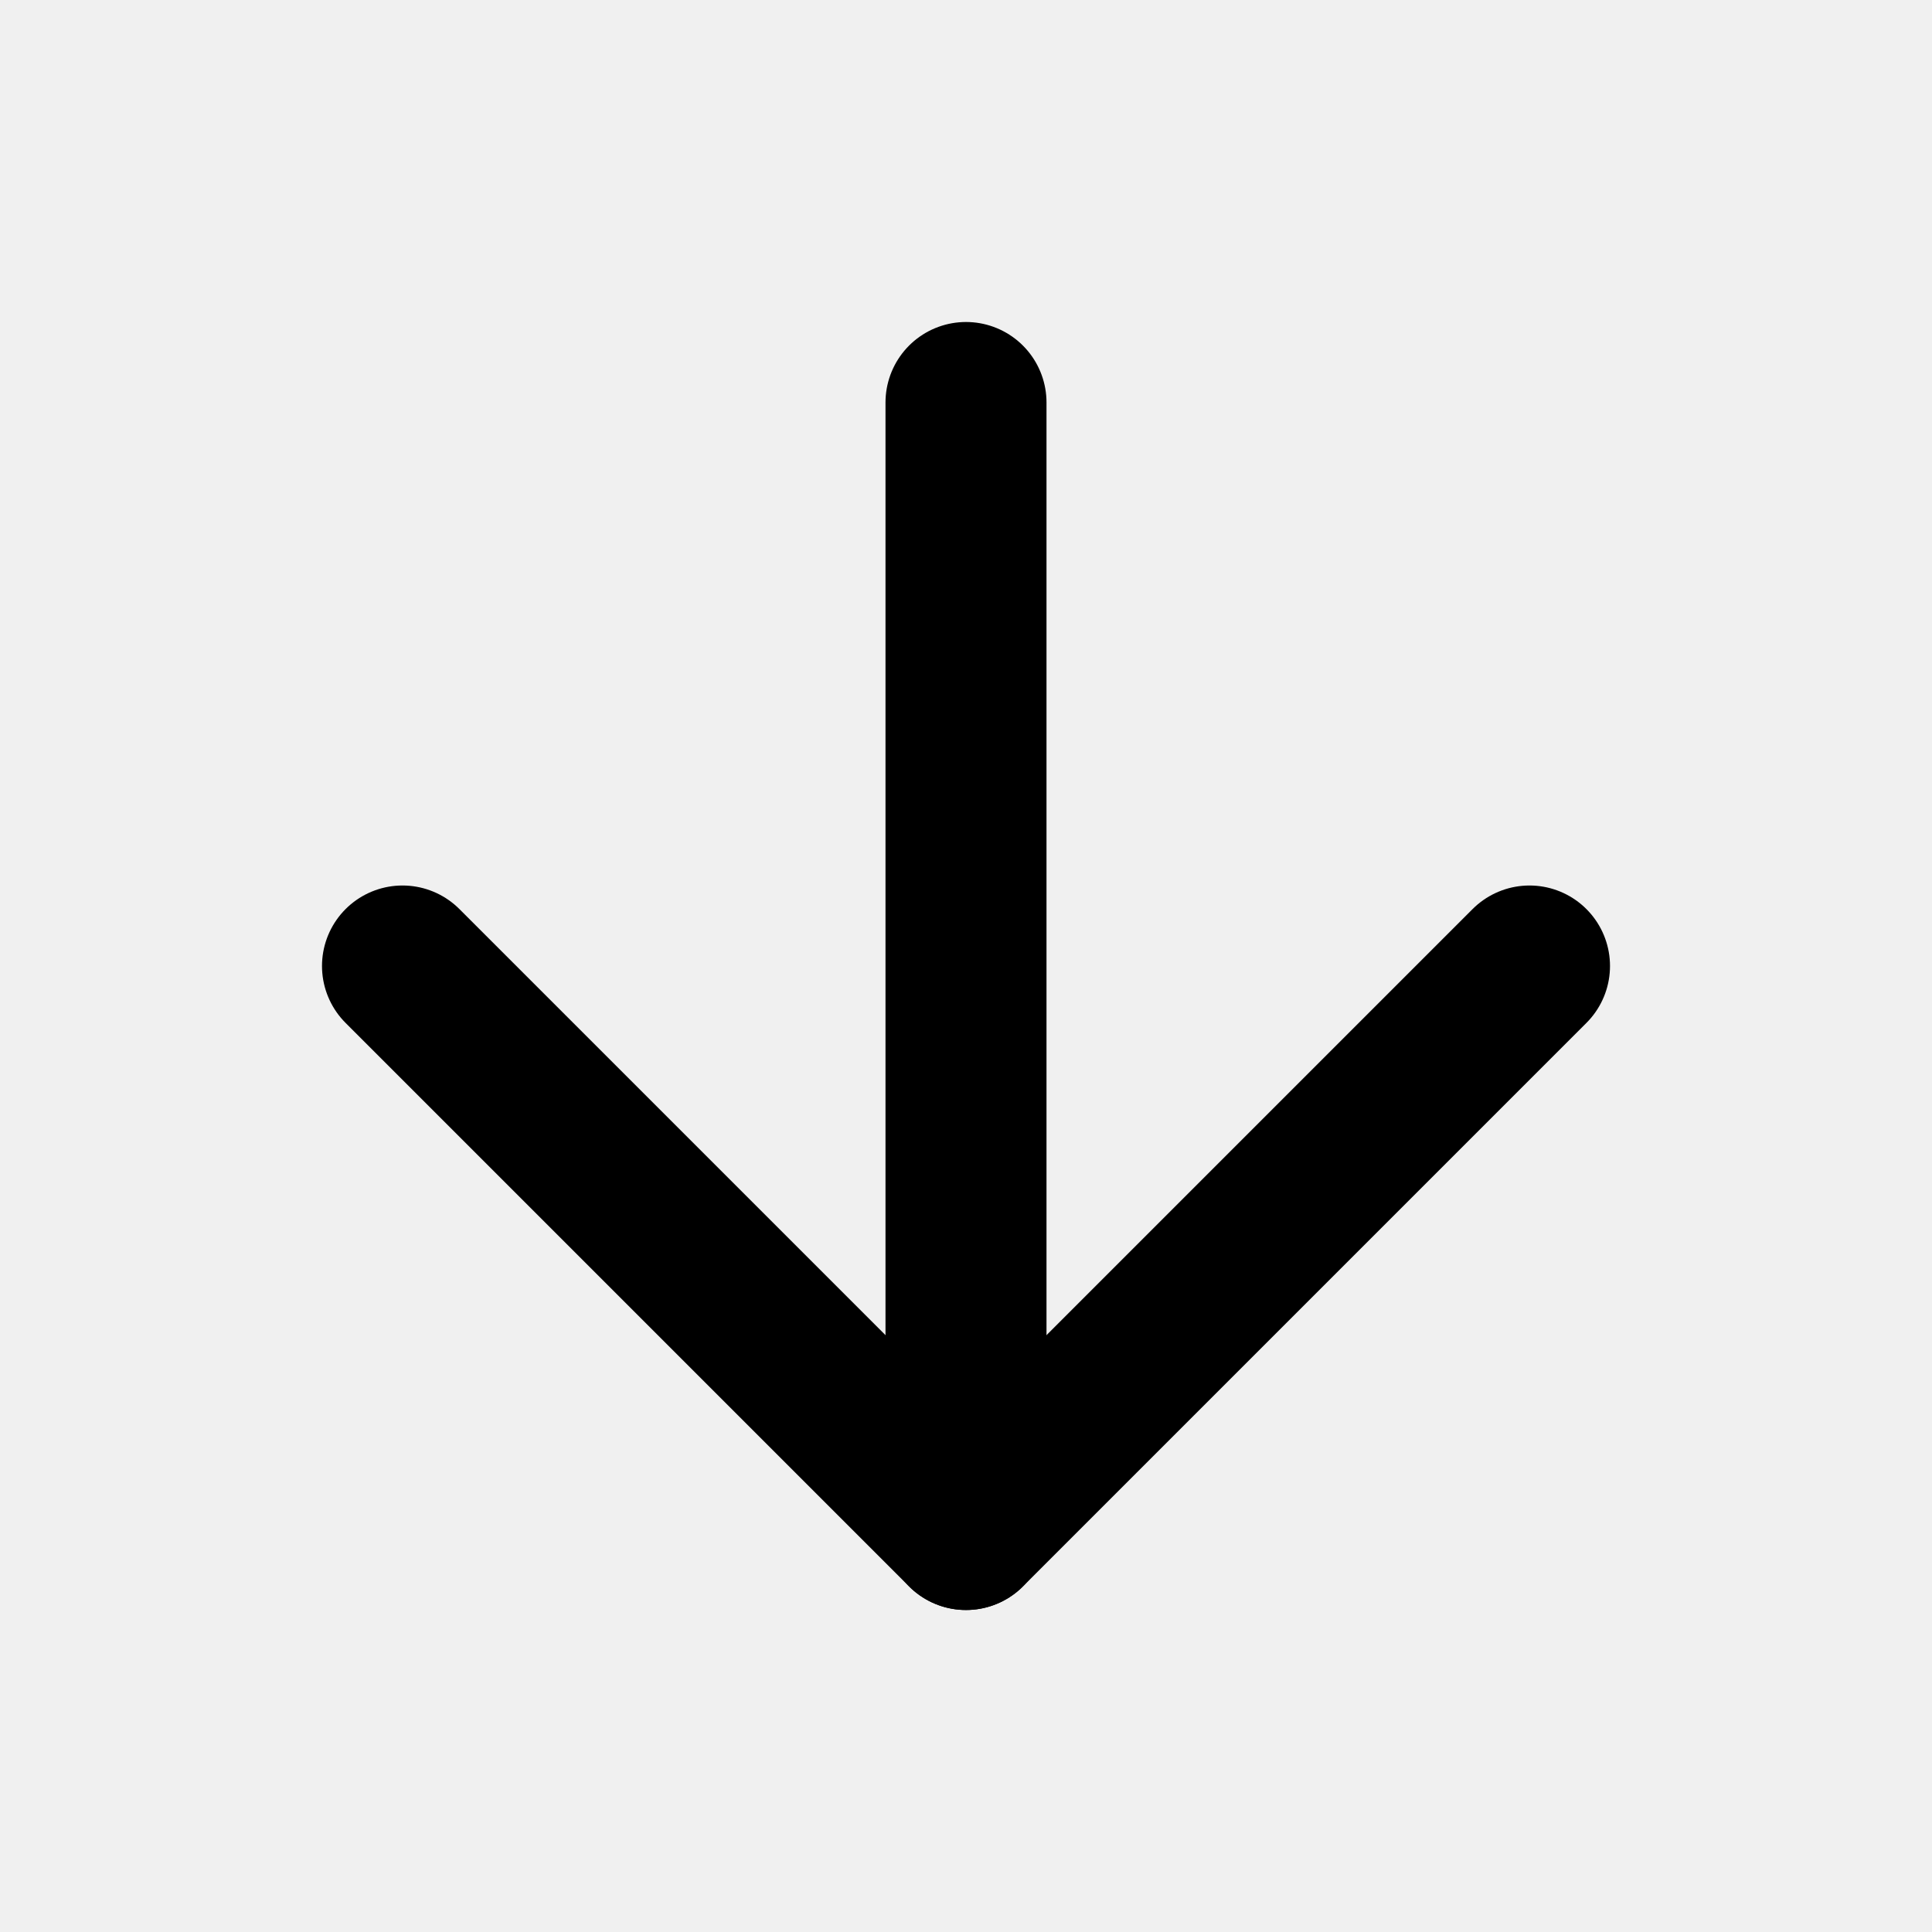
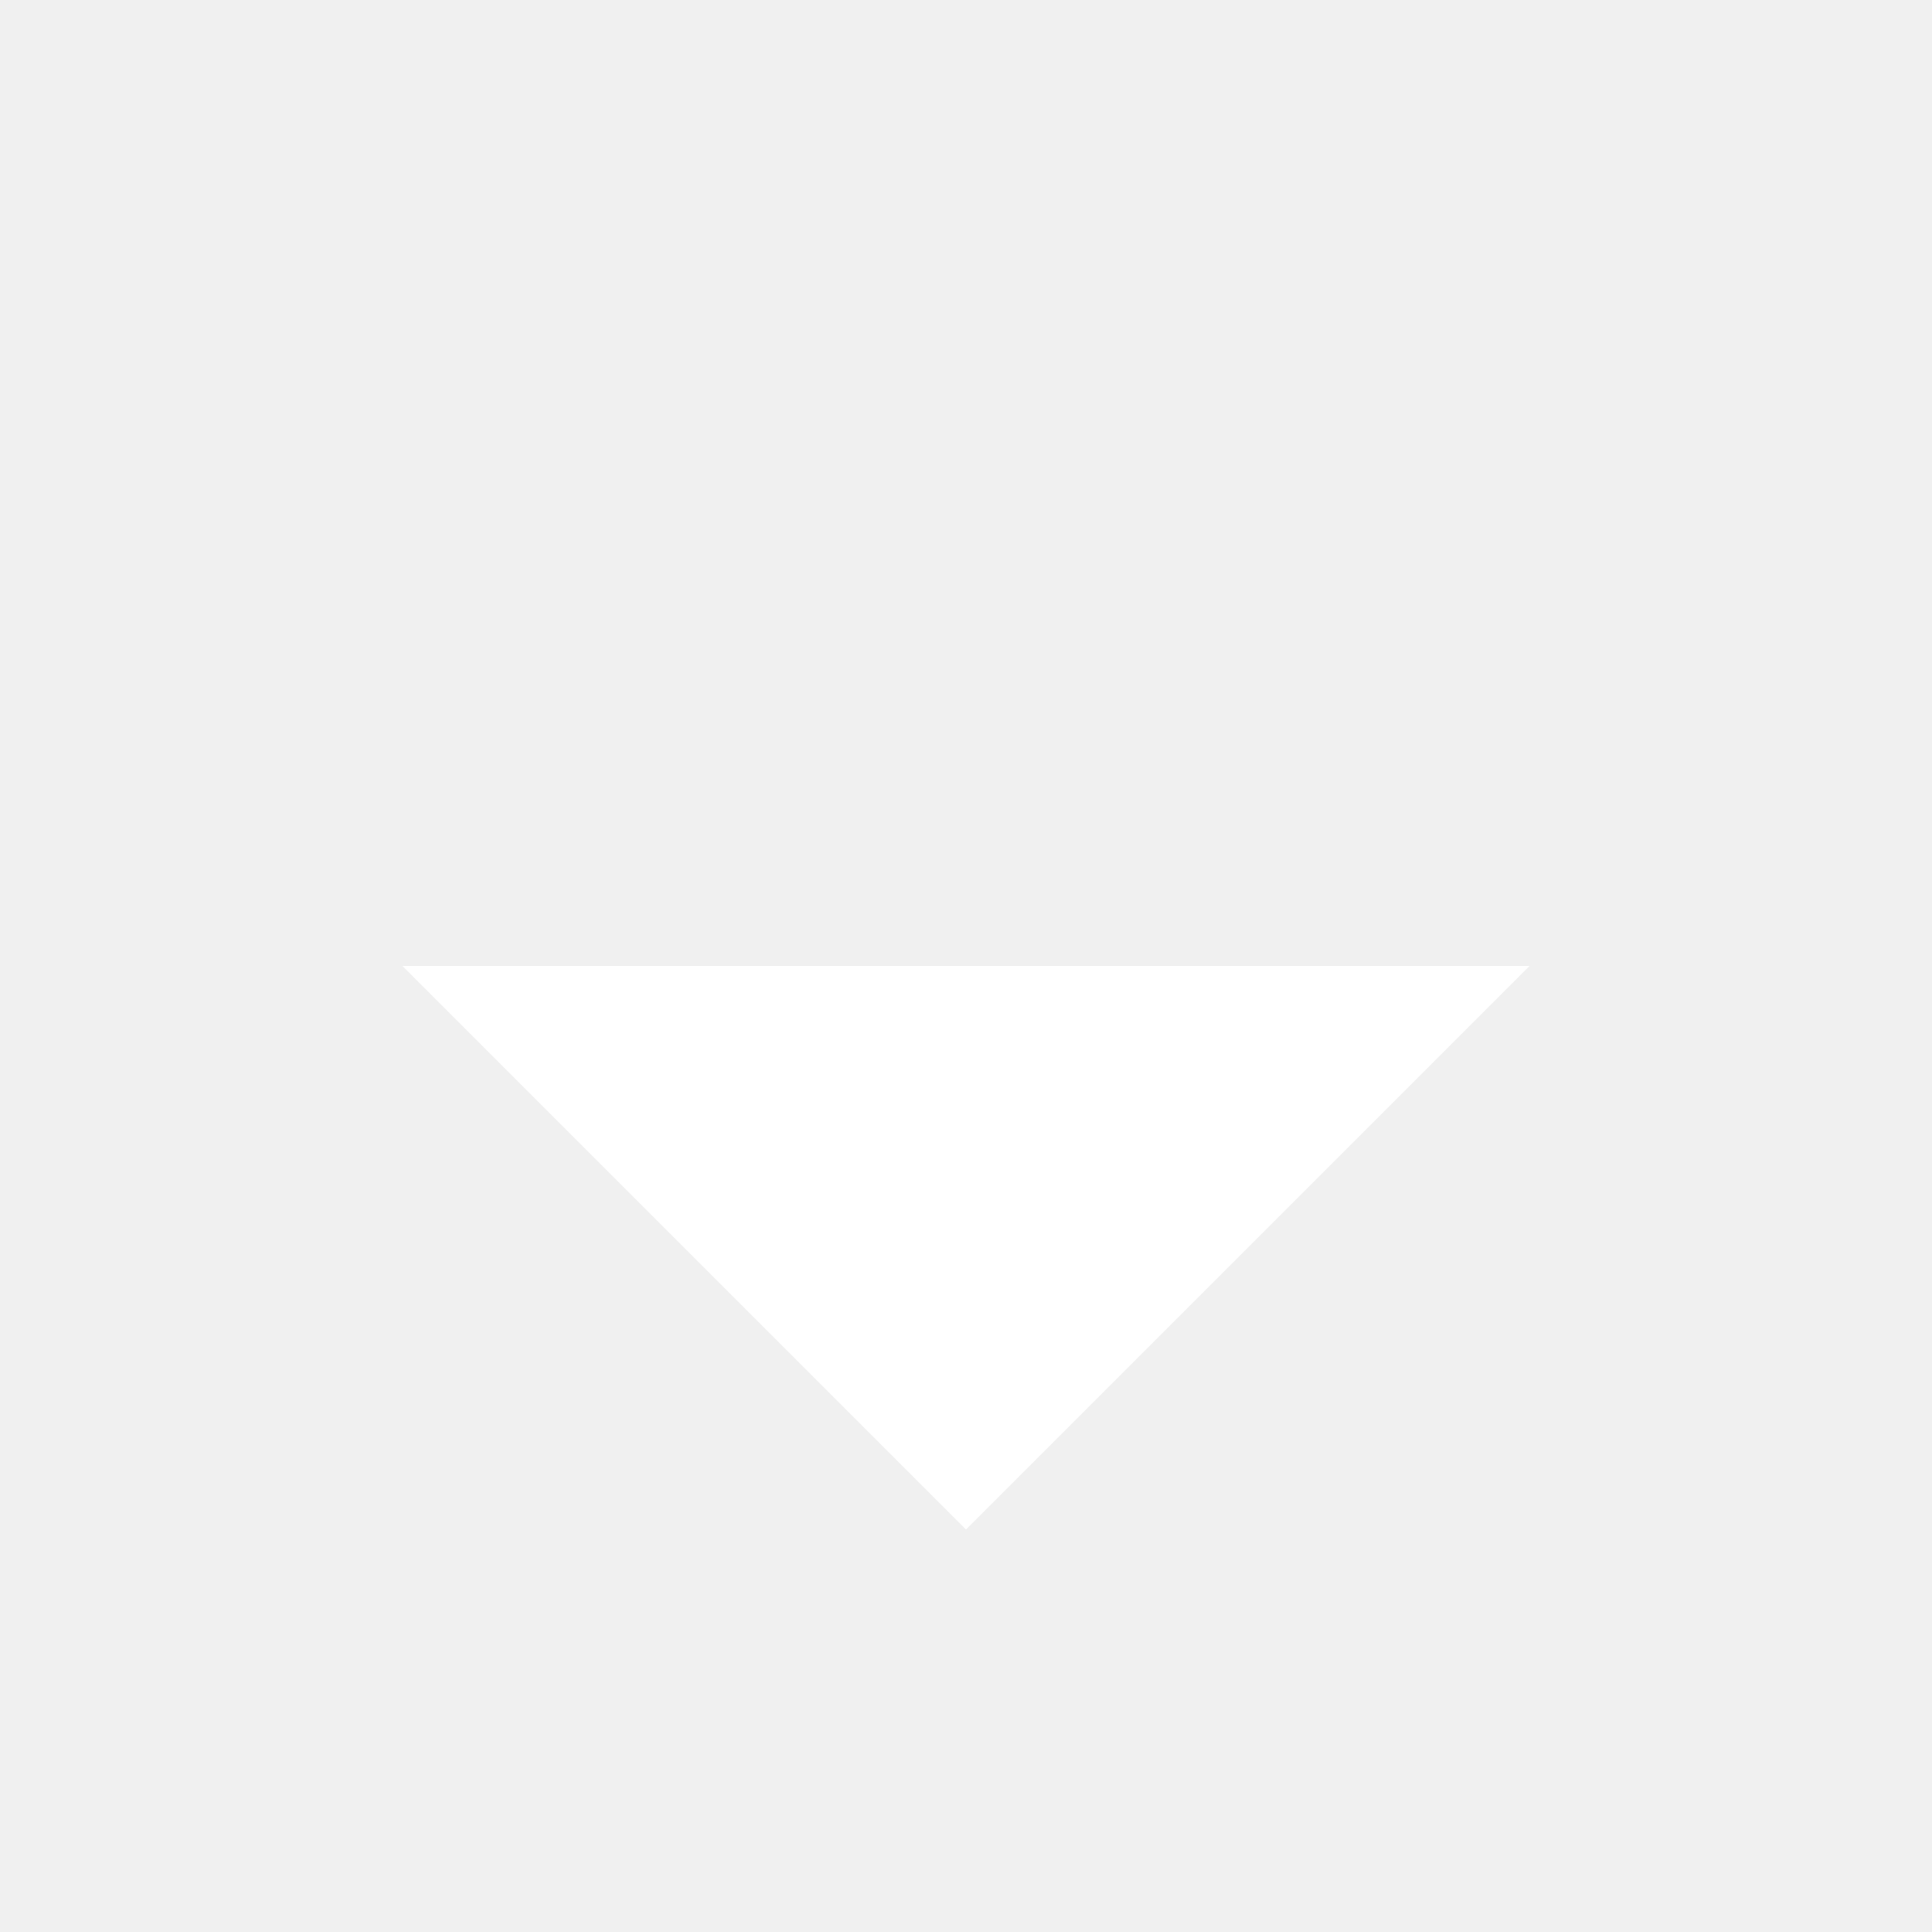
- <svg xmlns="http://www.w3.org/2000/svg" width="24" height="24" viewBox="0 0 24 24" fill="none" stroke="currentColor" stroke-width="2" stroke-linecap="round" stroke-linejoin="round" class="feather feather-arrow-down">
+ <svg xmlns="http://www.w3.org/2000/svg" width="24" height="24" viewBox="0 0 24 24" fill="white" stroke="none" stroke-width="2" stroke-linecap="round" stroke-linejoin="round" class="feather feather-arrow-down">
  <line x1="12" y1="5" x2="12" y2="19" />
  <polyline points="19 12 12 19 5 12" />
</svg>
